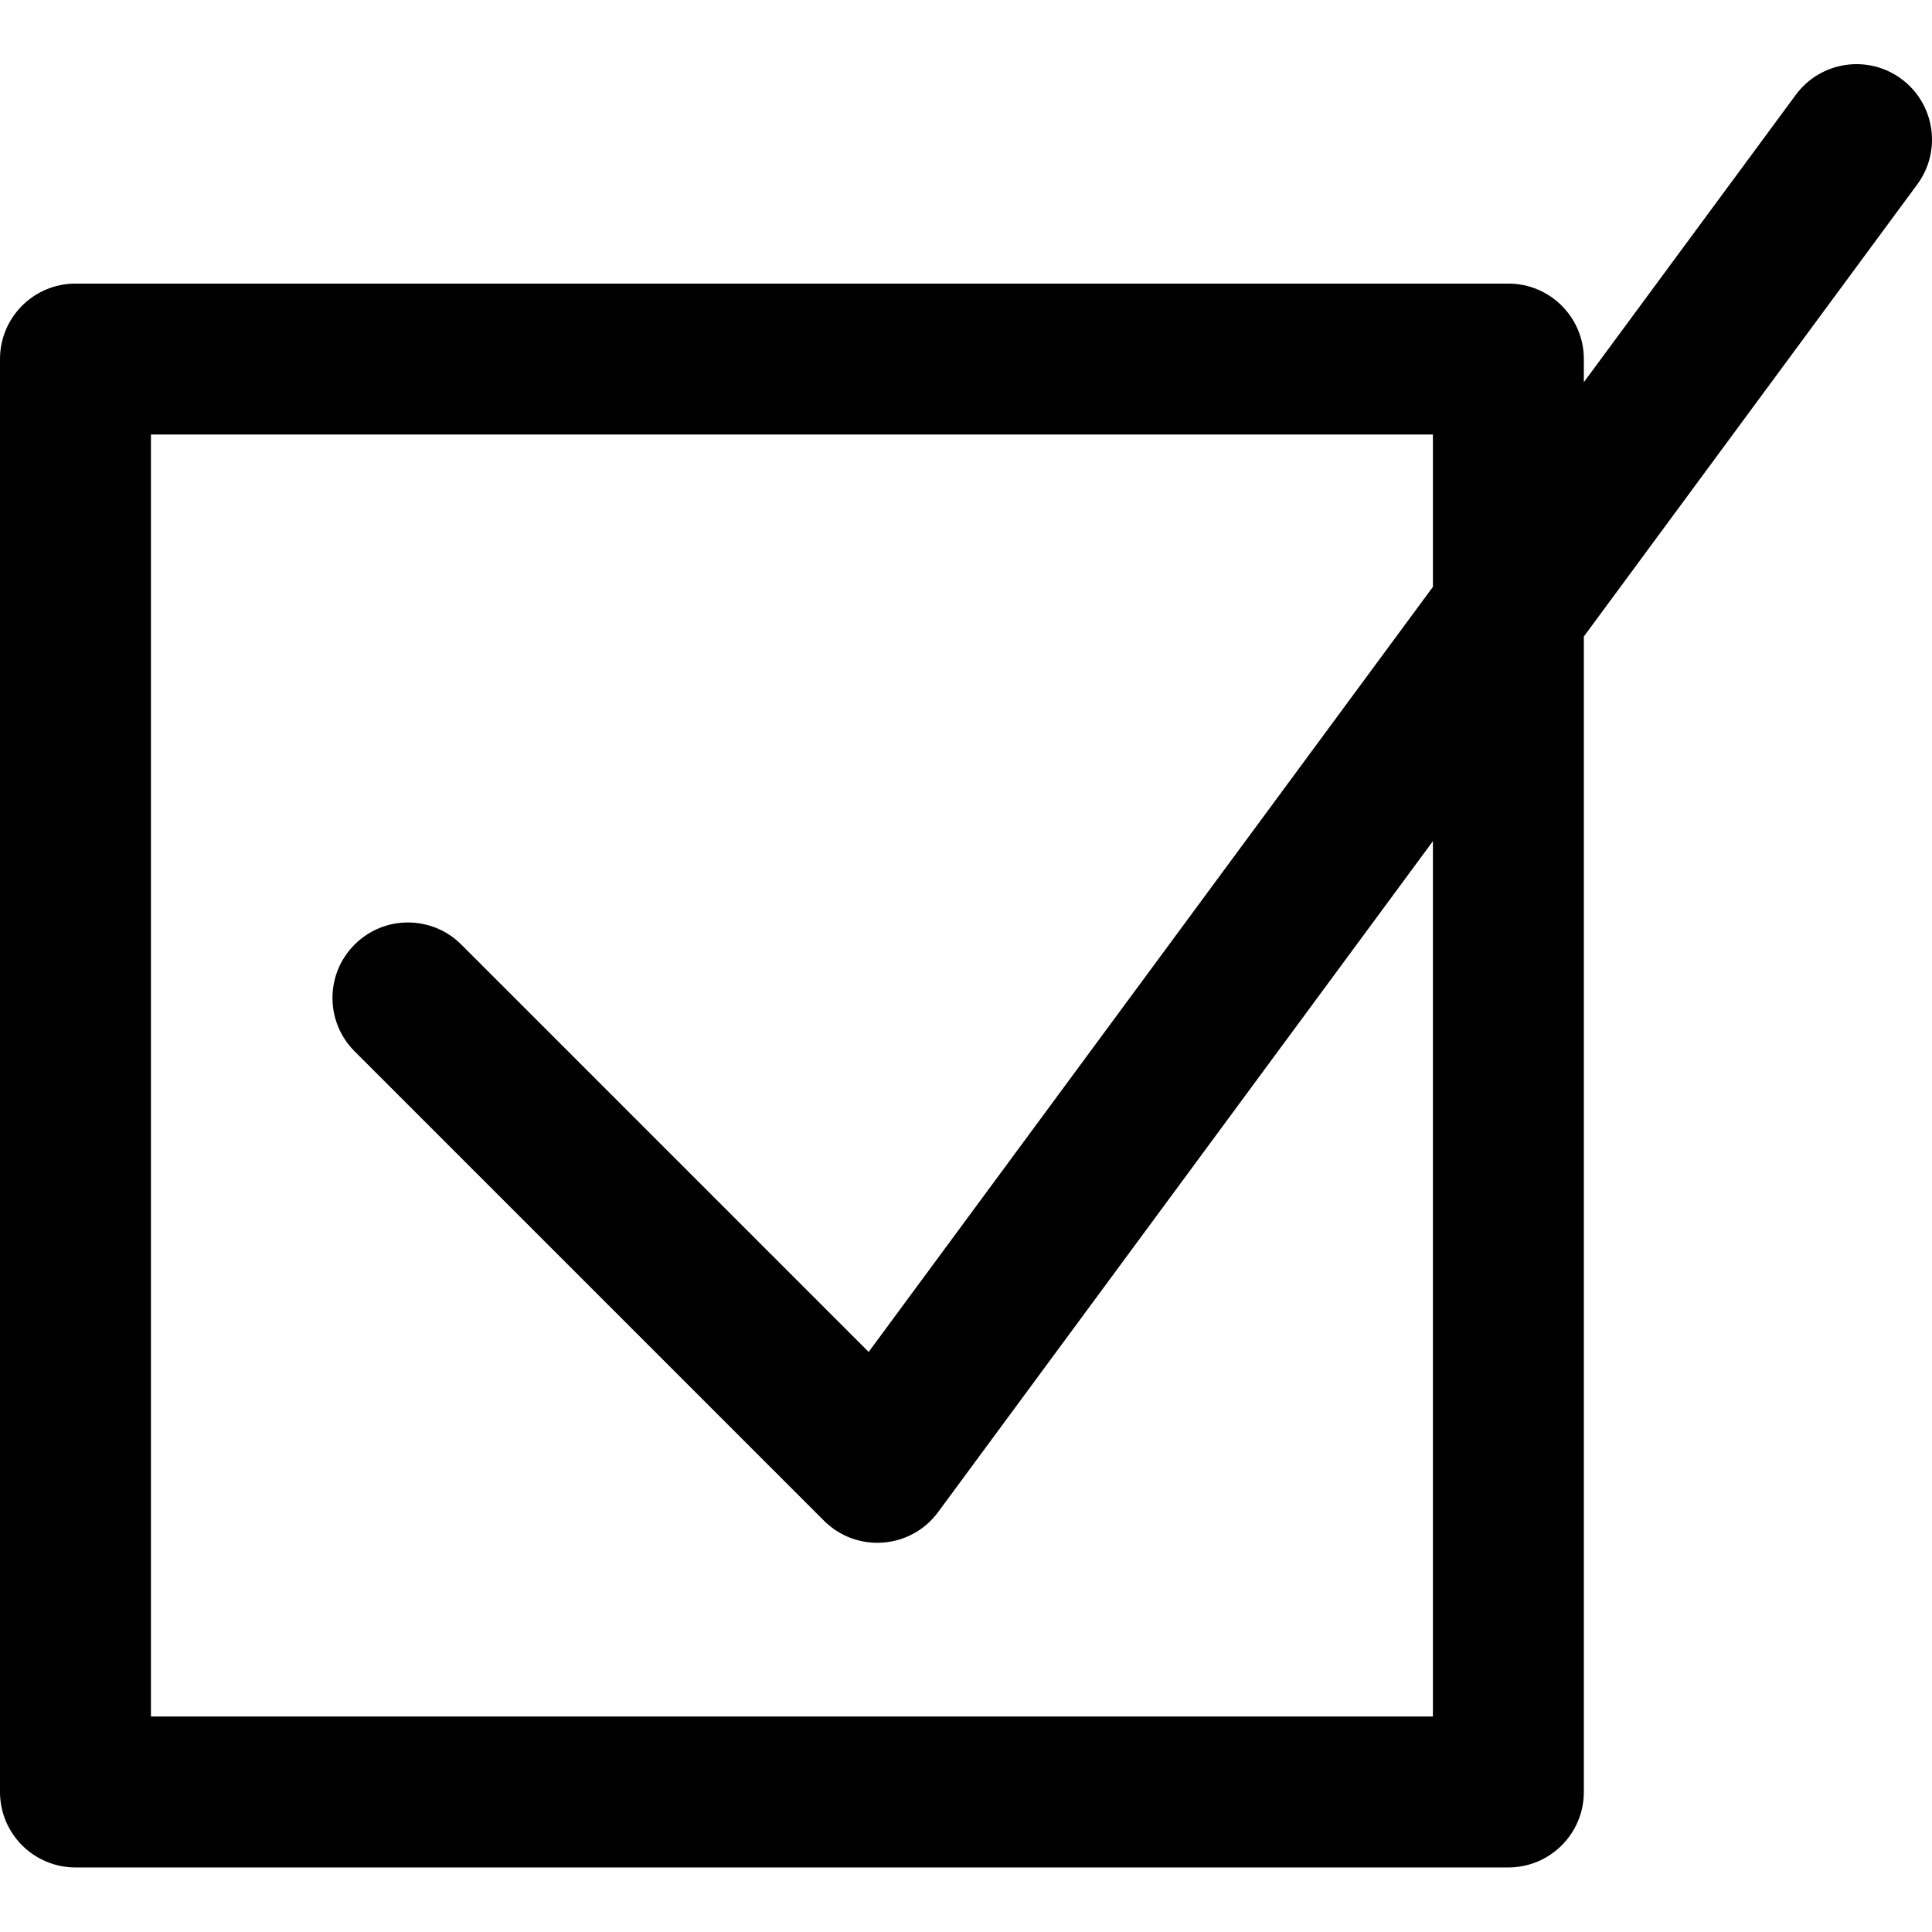
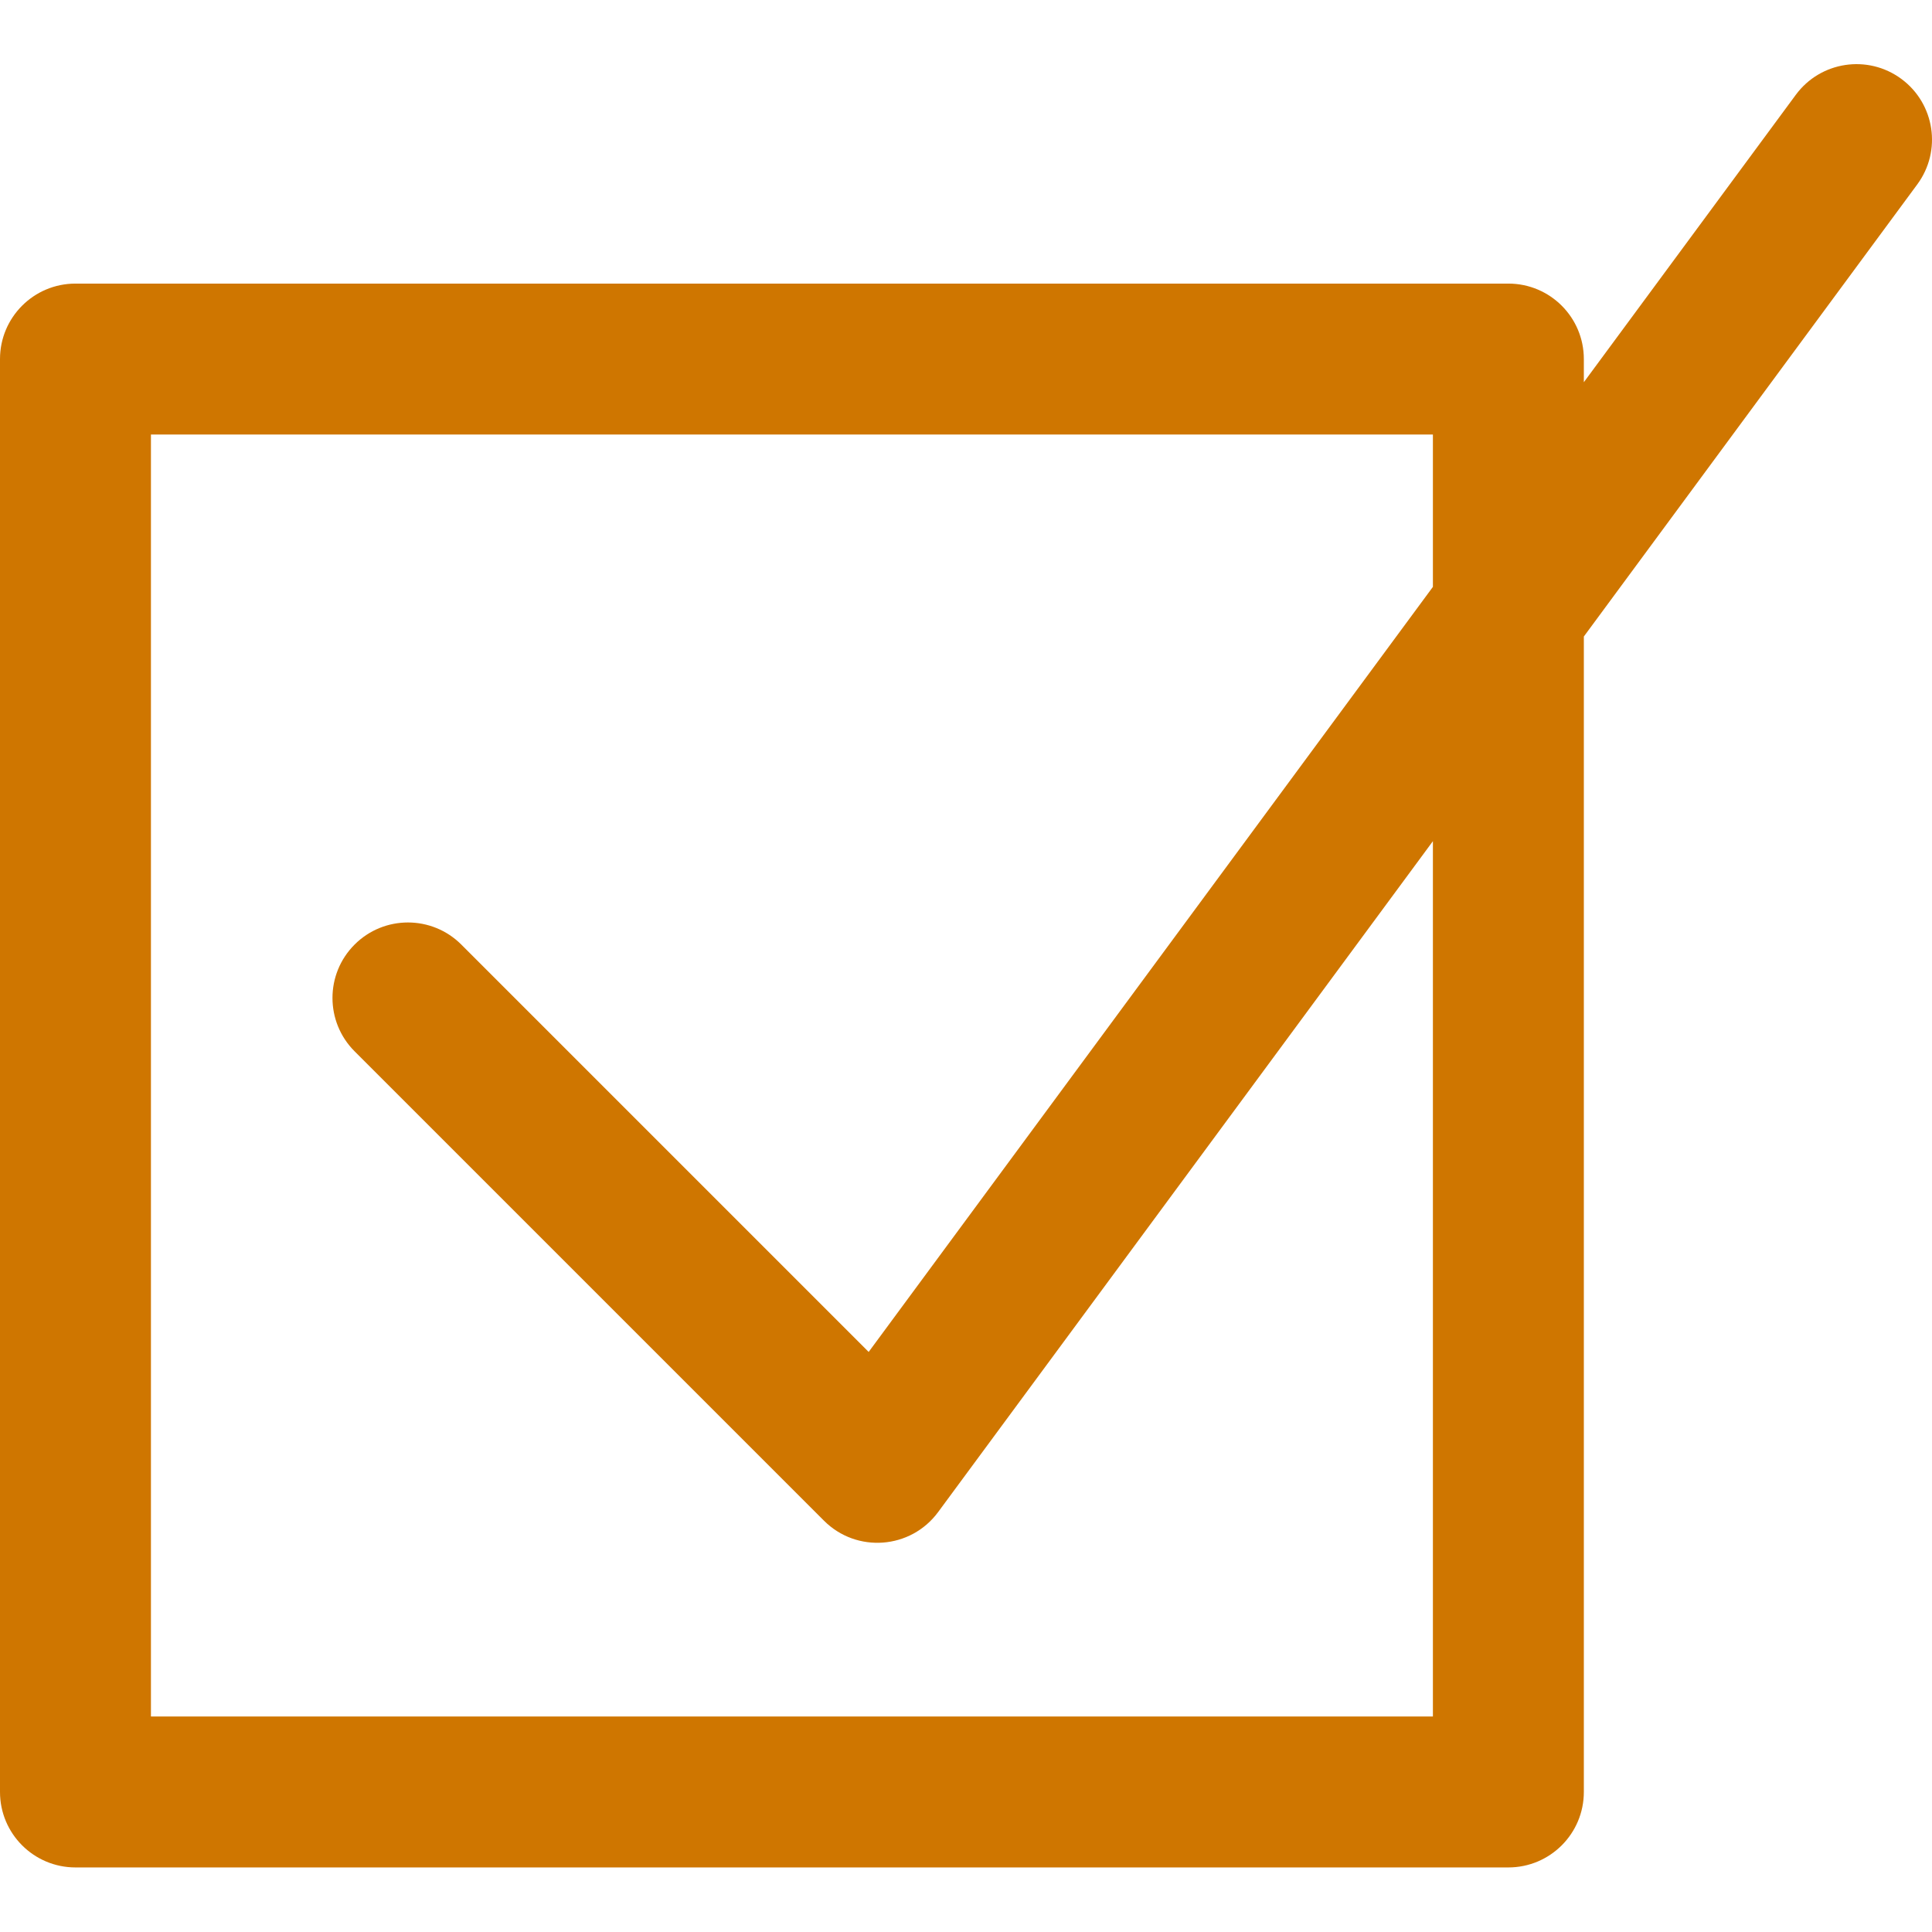
<svg xmlns="http://www.w3.org/2000/svg" height="512pt" viewBox="0 -17 512 512" width="512pt">
-   <path d="m503.871 3.906c-8.891-6.555-21.41-4.668-27.969 4.227l-56.168 76.156v-6.133c0-11.047-8.953-20-20-20h-379.734c-11.047 0-20 8.953-20 20v379.734c0 11.047 8.953 20 20 20h379.734c11.047 0 20-8.953 20-20v-306.207l88.359-119.812c6.559-8.891 4.668-21.41-4.223-27.965zm-124.137 433.984h-339.734v-339.734h339.734v40.371l-149.527 202.75-107.953-107.953c-7.812-7.812-20.477-7.812-28.285 0-7.812 7.809-7.812 20.473 0 28.281l124.395 124.395c8.648 8.648 22.977 7.574 30.238-2.27l131.133-177.812zm0 0" />
+   <path d="m503.871 3.906c-8.891-6.555-21.41-4.668-27.969 4.227l-56.168 76.156v-6.133c0-11.047-8.953-20-20-20h-379.734c-11.047 0-20 8.953-20 20v379.734c0 11.047 8.953 20 20 20h379.734c11.047 0 20-8.953 20-20v-306.207l88.359-119.812c6.559-8.891 4.668-21.41-4.223-27.965zm-124.137 433.984h-339.734v-339.734h339.734v40.371l-149.527 202.75-107.953-107.953c-7.812-7.812-20.477-7.812-28.285 0-7.812 7.809-7.812 20.473 0 28.281l124.395 124.395c8.648 8.648 22.977 7.574 30.238-2.27l131.133-177.812zm0 0" fill="#cf7600" />
</svg>
